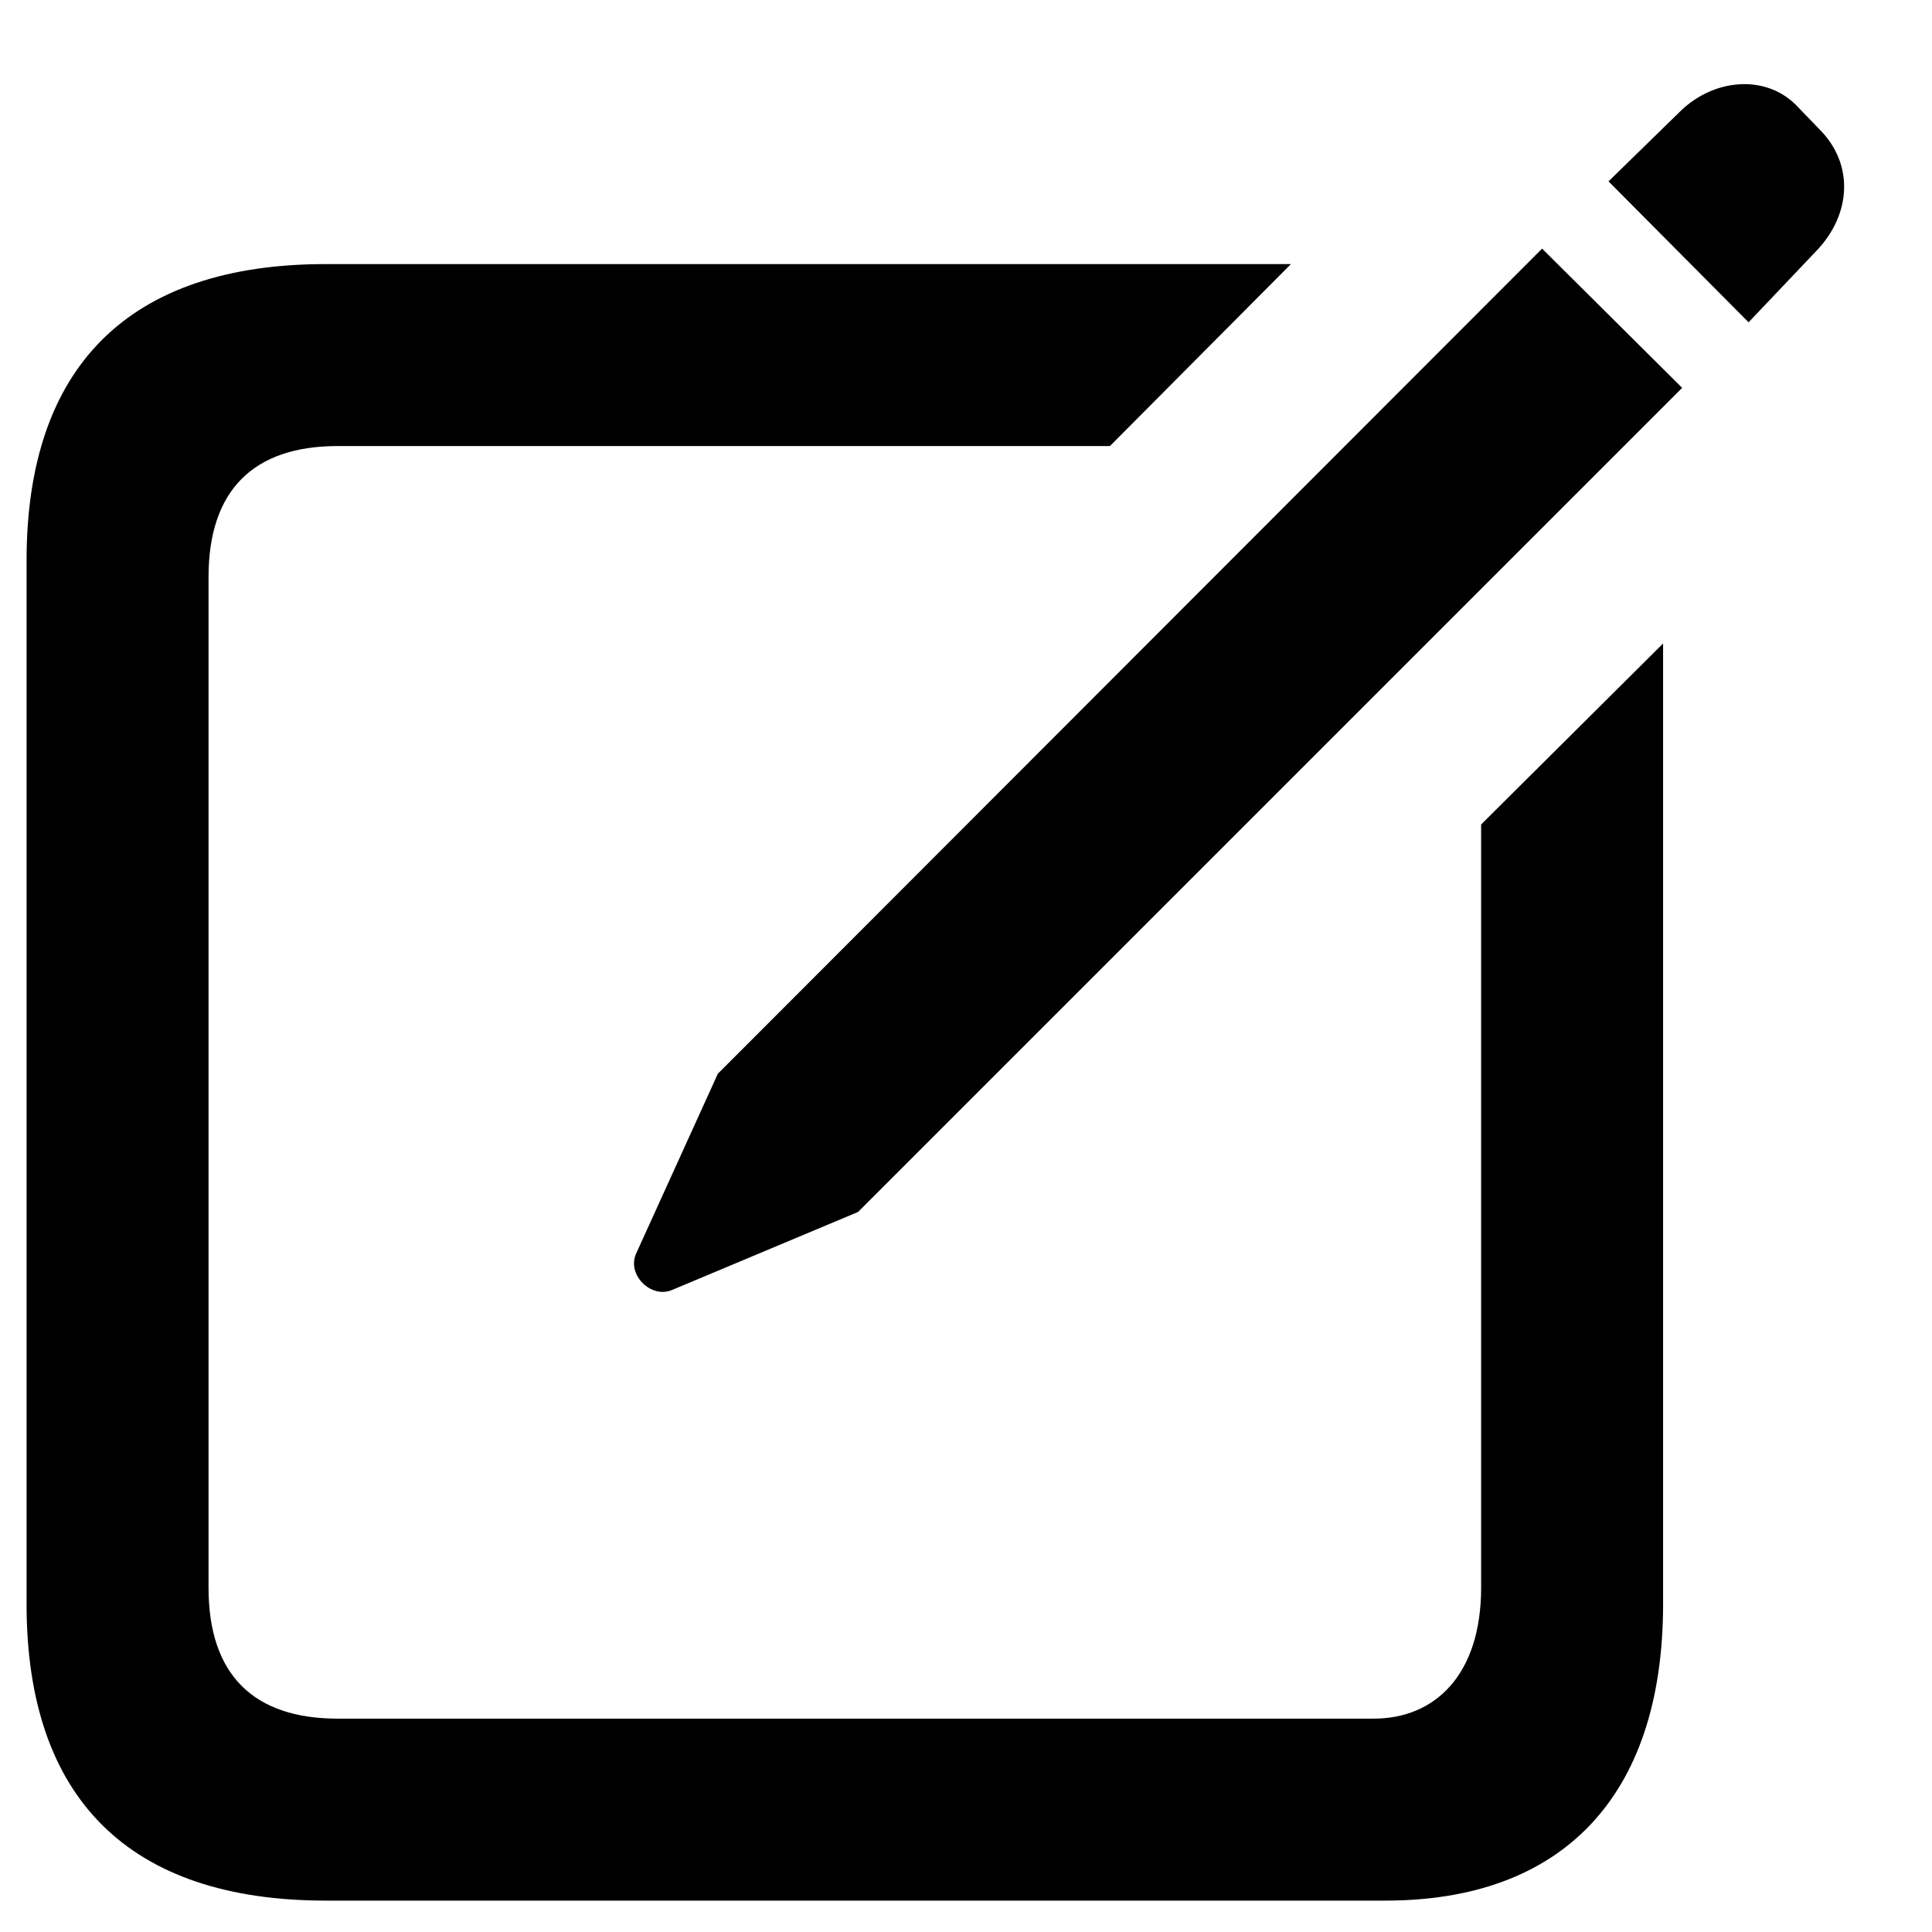
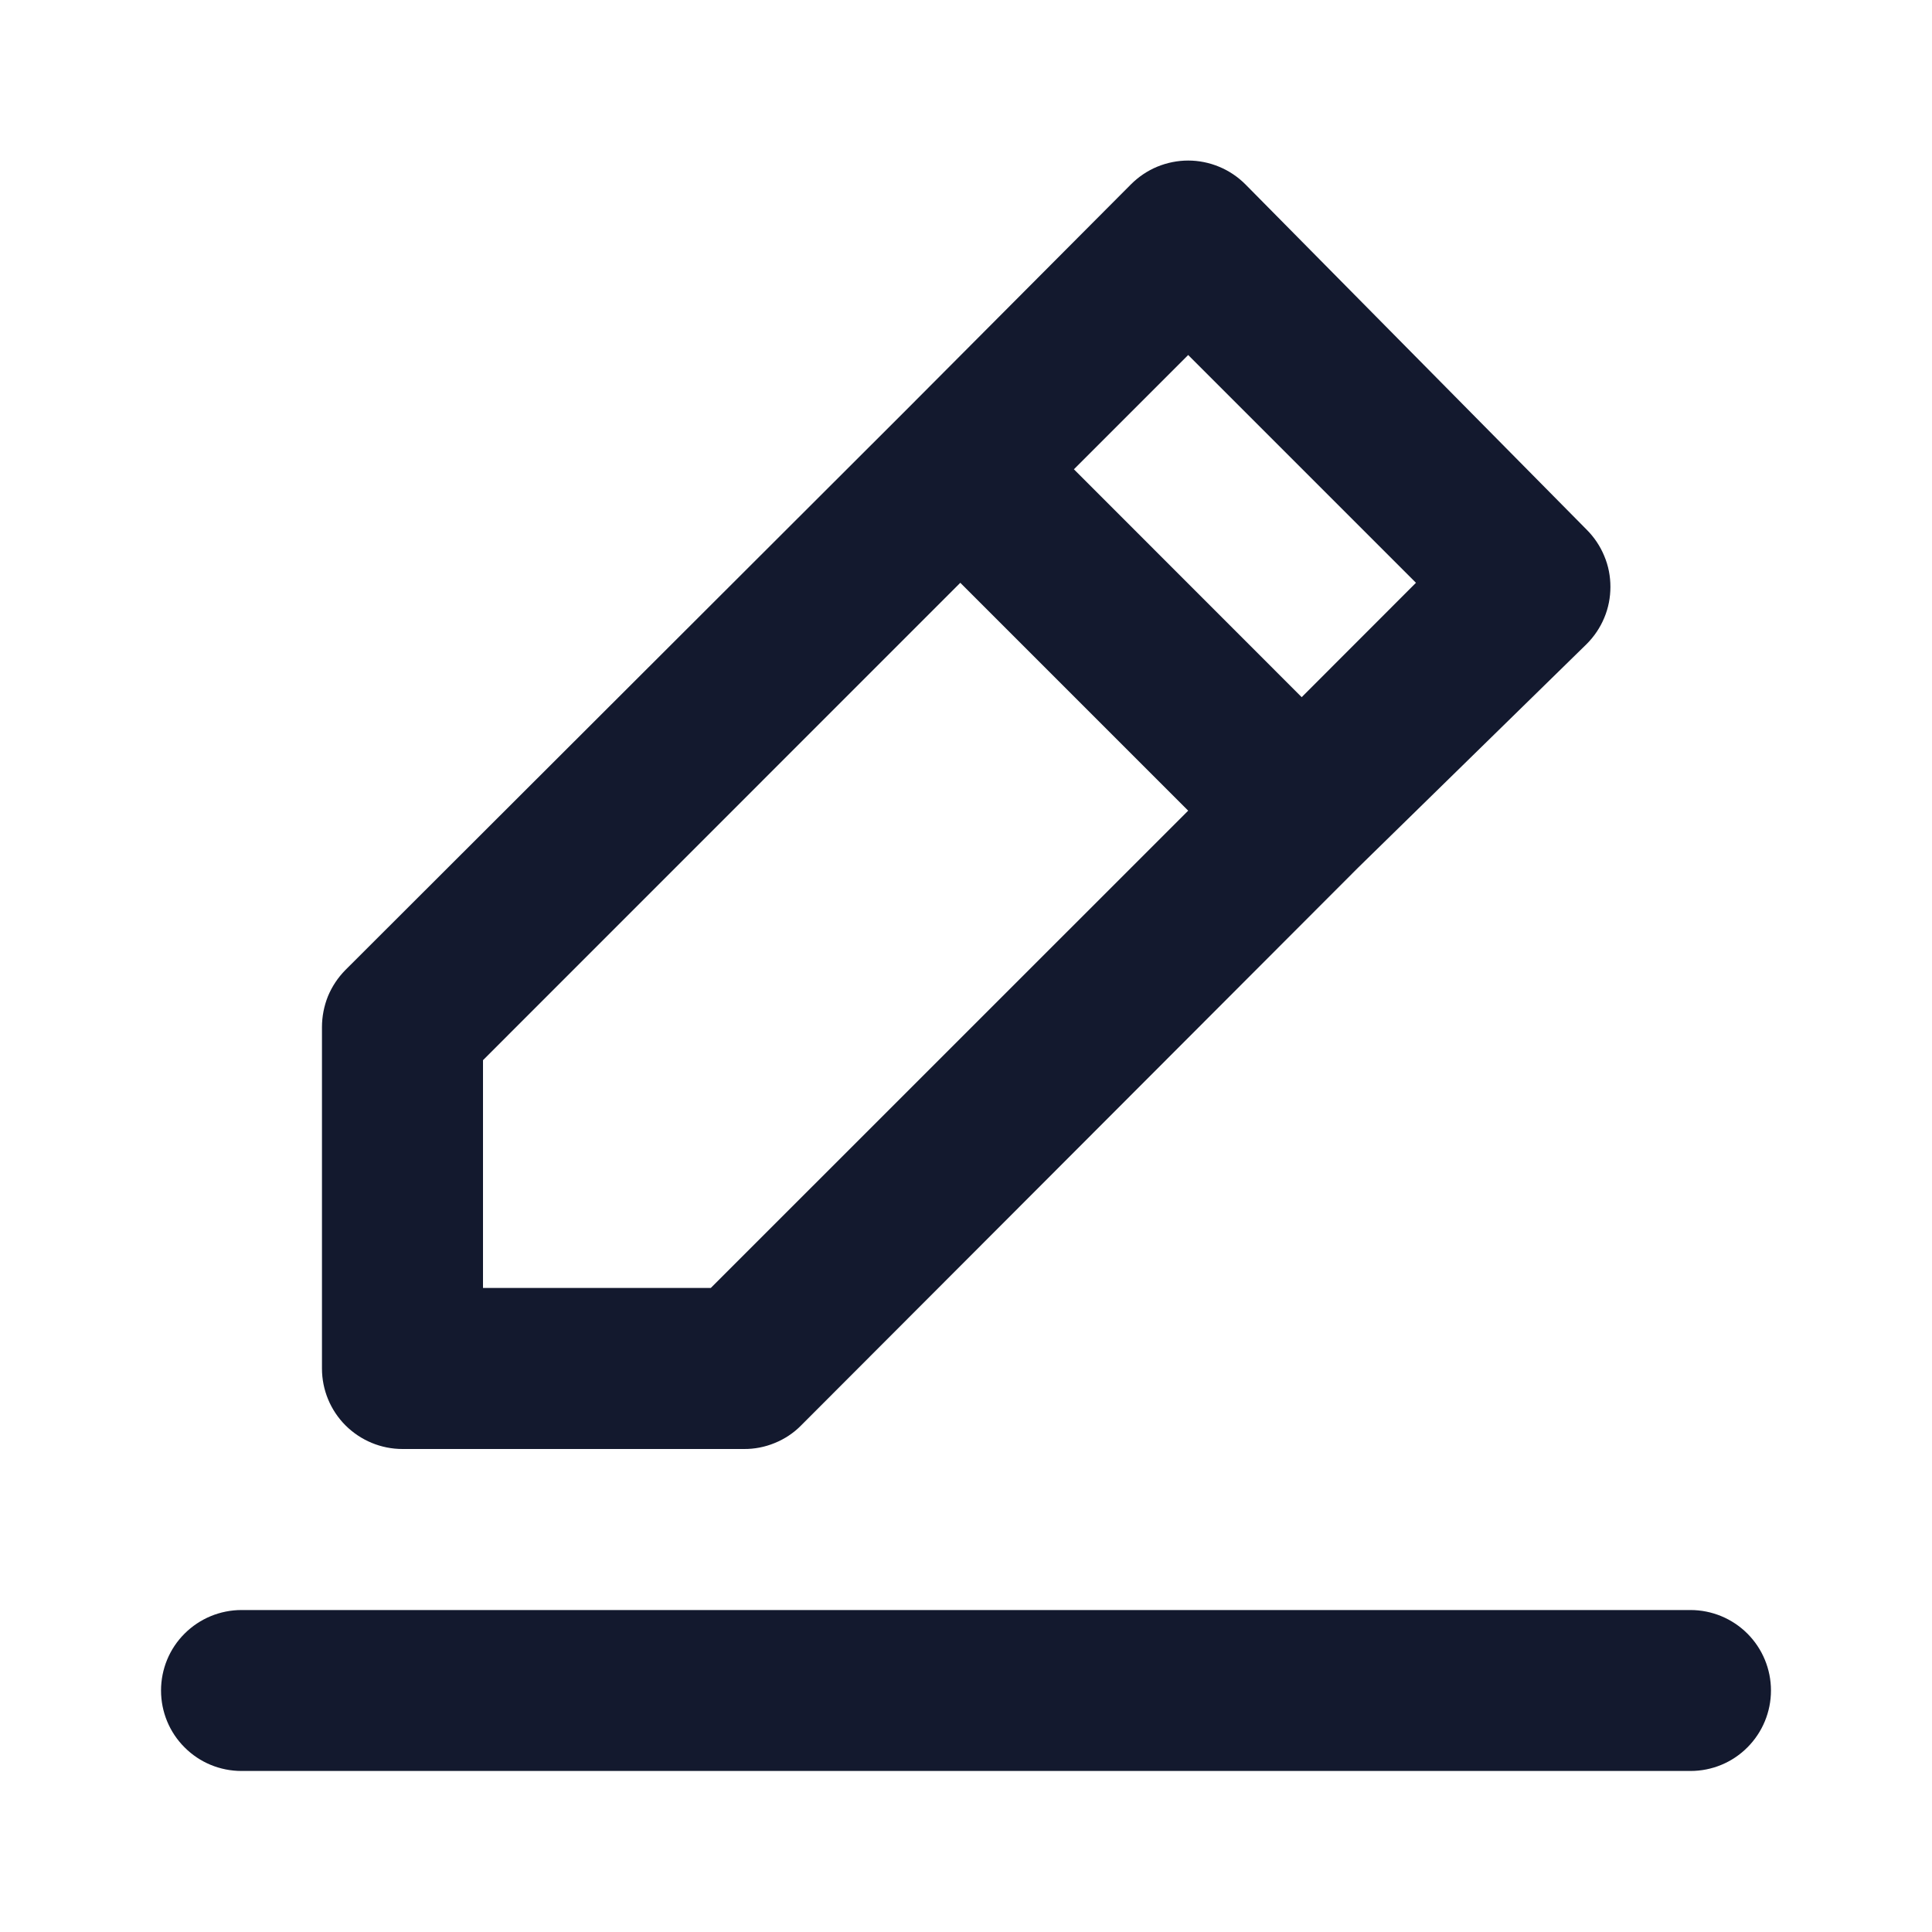
- <svg xmlns="http://www.w3.org/2000/svg" width="16" height="16" viewBox="0 0 16 16" fill="none">
-   <path d="M14.481 2.669L15.046 2.074C15.332 1.773 15.355 1.359 15.069 1.072L14.873 0.869C14.617 0.613 14.187 0.65 13.908 0.929L13.321 1.502L14.481 2.669ZM5.561 10.685L7.106 10.037L13.931 3.212L12.771 2.059L5.945 8.892L5.267 10.384C5.192 10.557 5.388 10.753 5.561 10.685ZM2.698 15.74H11.475C12.921 15.74 13.773 14.896 13.773 13.284V5.329L12.266 6.828V13.149C12.266 13.872 11.882 14.233 11.377 14.233H2.796C2.103 14.233 1.727 13.872 1.727 13.149V4.779C1.727 4.056 2.103 3.694 2.796 3.694H9.192L10.691 2.187H2.698C1.071 2.187 0.22 3.031 0.22 4.643V13.284C0.22 14.896 1.071 15.74 2.698 15.74Z" fill="currentColor" />
+ <svg xmlns="http://www.w3.org/2000/svg" width="20" height="20" viewBox="0 0 20 20" fill="none">
+   <path d="M4.167 15H7.7C7.81 15.001 7.918 14.98 8.02 14.938C8.121 14.897 8.214 14.836 8.291 14.758L14.058 8.983L16.425 6.667C16.503 6.589 16.565 6.497 16.607 6.396C16.65 6.294 16.671 6.185 16.671 6.075C16.671 5.965 16.65 5.856 16.607 5.755C16.565 5.653 16.503 5.561 16.425 5.483L12.892 1.908C12.814 1.83 12.722 1.768 12.62 1.726C12.519 1.684 12.41 1.662 12.3 1.662C12.19 1.662 12.081 1.684 11.979 1.726C11.878 1.768 11.786 1.83 11.708 1.908L9.358 4.267L3.575 10.042C3.498 10.12 3.437 10.212 3.395 10.313C3.354 10.415 3.333 10.524 3.333 10.633V14.167C3.333 14.388 3.421 14.6 3.577 14.756C3.734 14.912 3.945 15 4.167 15ZM12.3 3.675L14.658 6.033L13.475 7.217L11.117 4.858L12.3 3.675ZM5 10.975L9.941 6.033L12.3 8.392L7.358 13.333H5V10.975ZM17.5 16.667H2.5C2.279 16.667 2.067 16.755 1.911 16.911C1.754 17.067 1.667 17.279 1.667 17.5C1.667 17.721 1.754 17.933 1.911 18.089C2.067 18.246 2.279 18.333 2.5 18.333H17.5C17.721 18.333 17.933 18.246 18.089 18.089C18.245 17.933 18.333 17.721 18.333 17.5C18.333 17.279 18.245 17.067 18.089 16.911C17.933 16.755 17.721 16.667 17.5 16.667Z" fill="#13192E" />
</svg>
